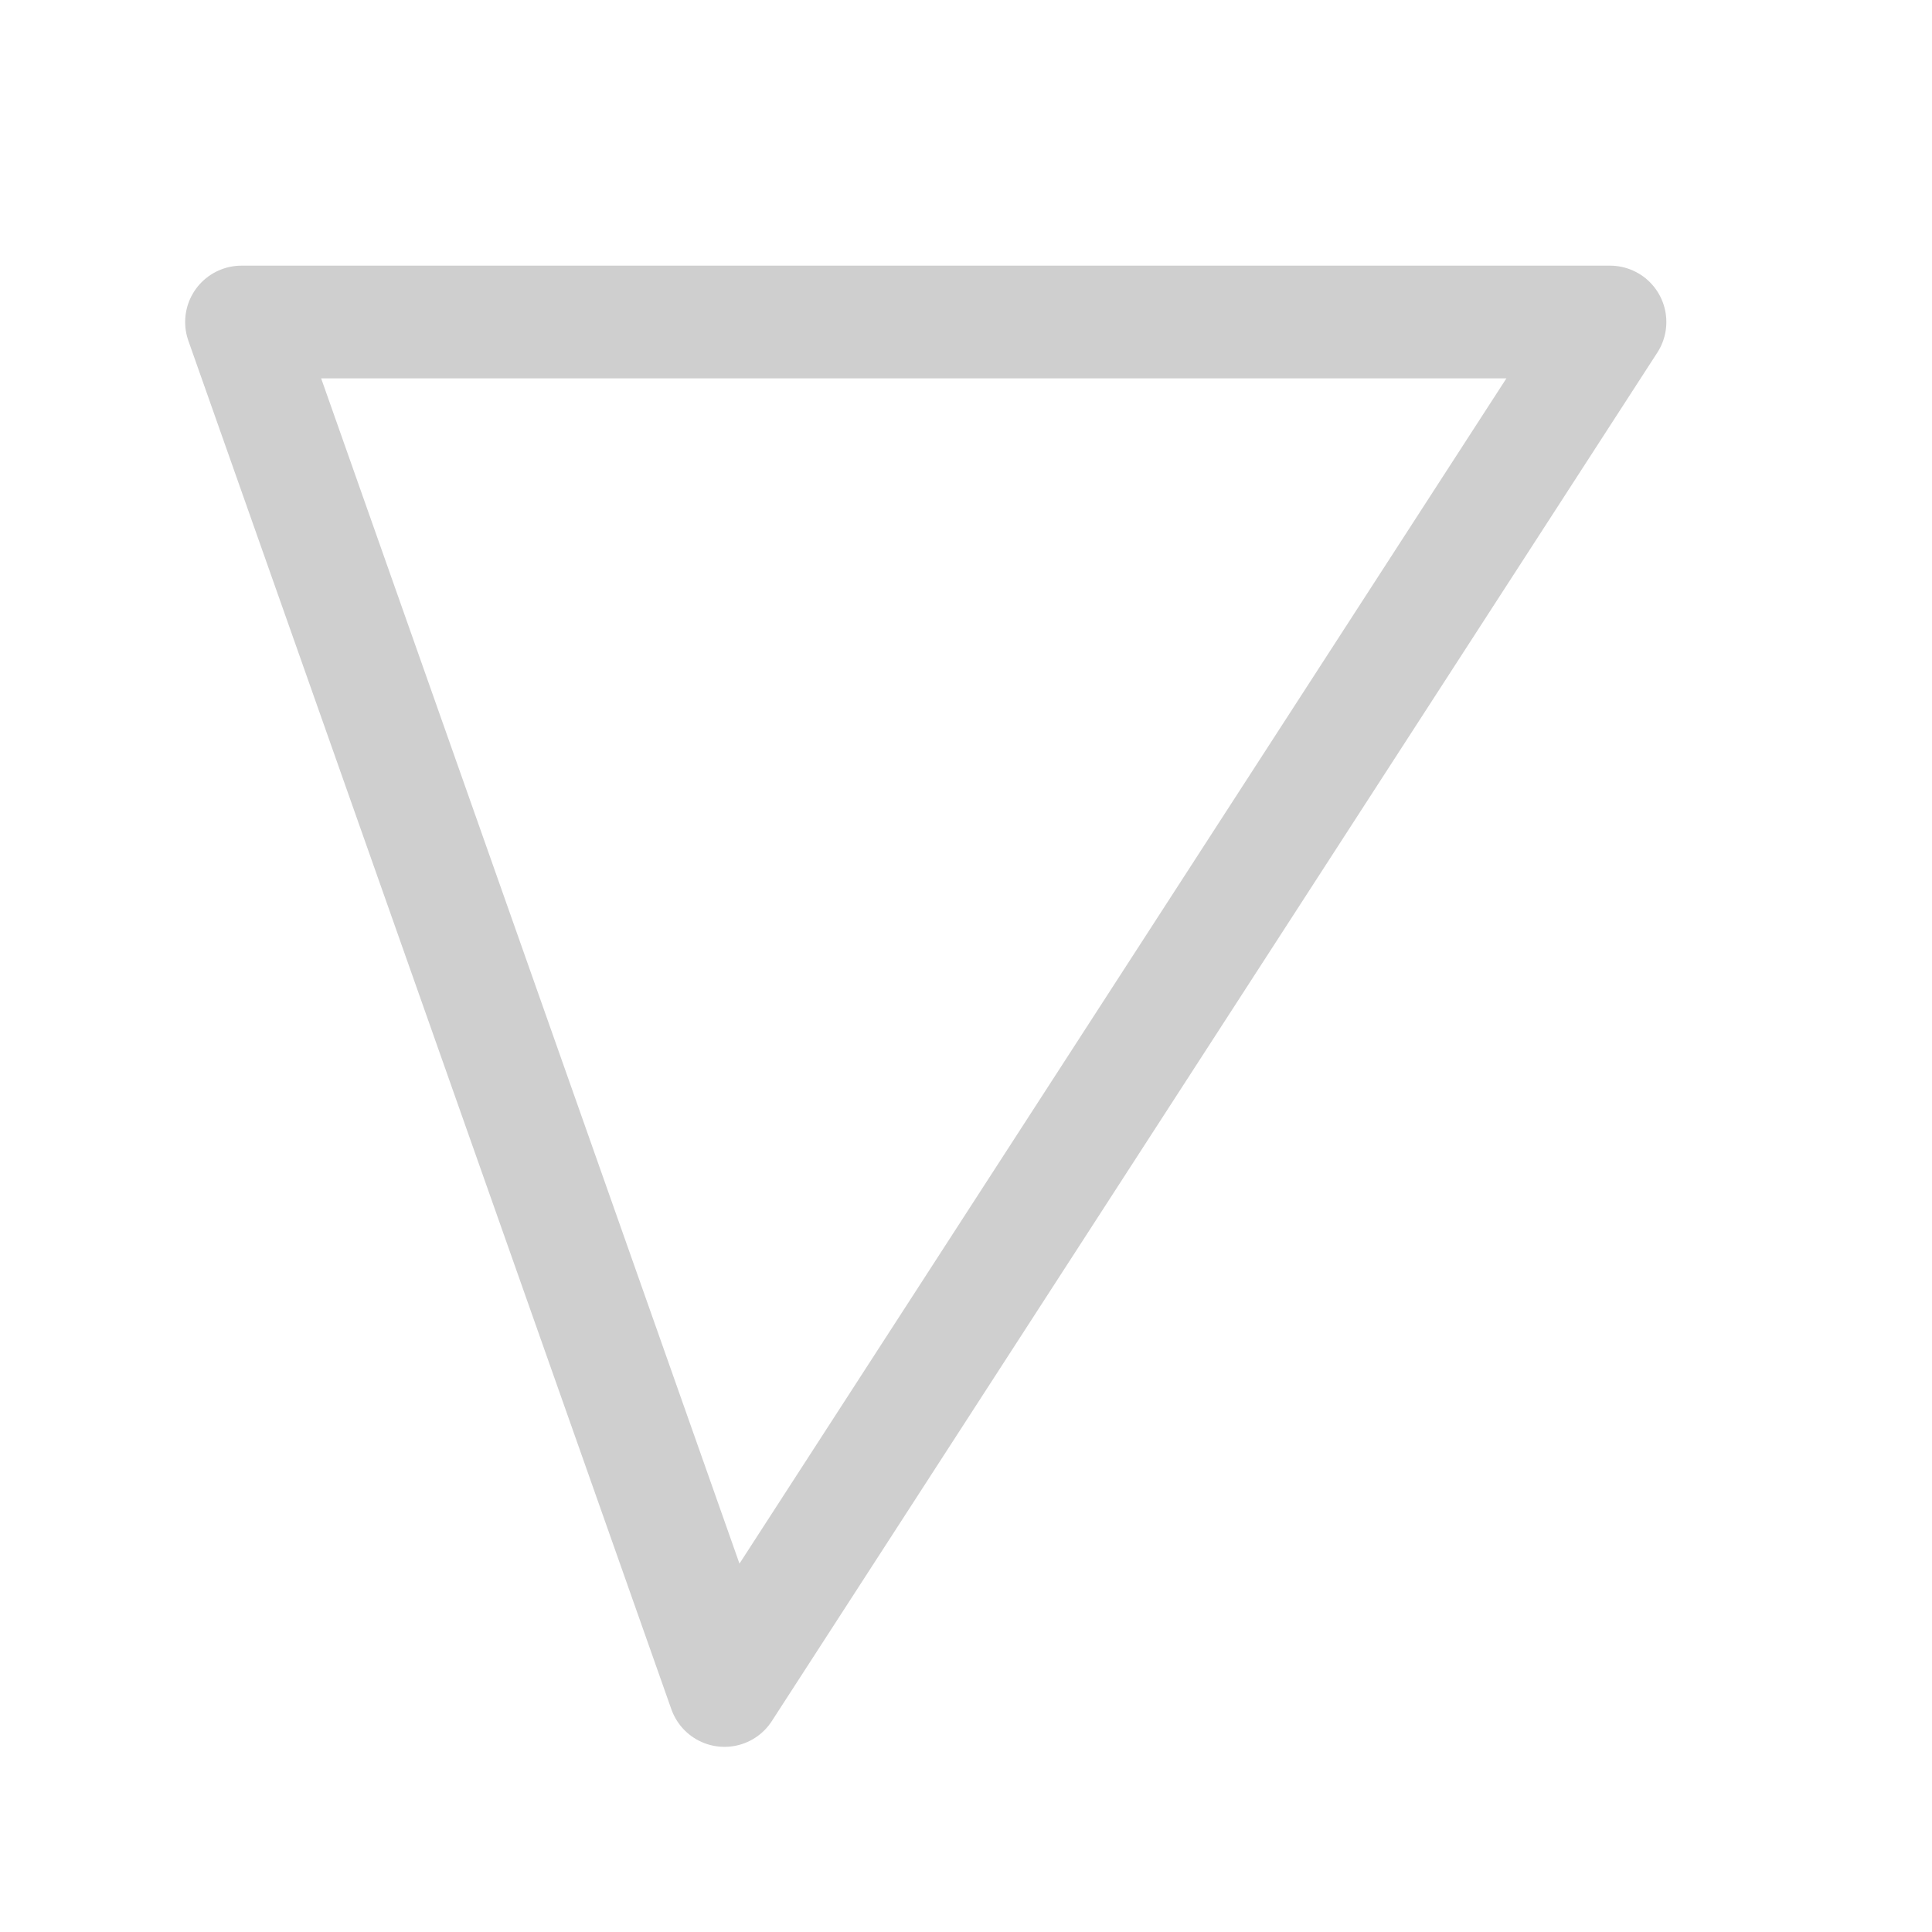
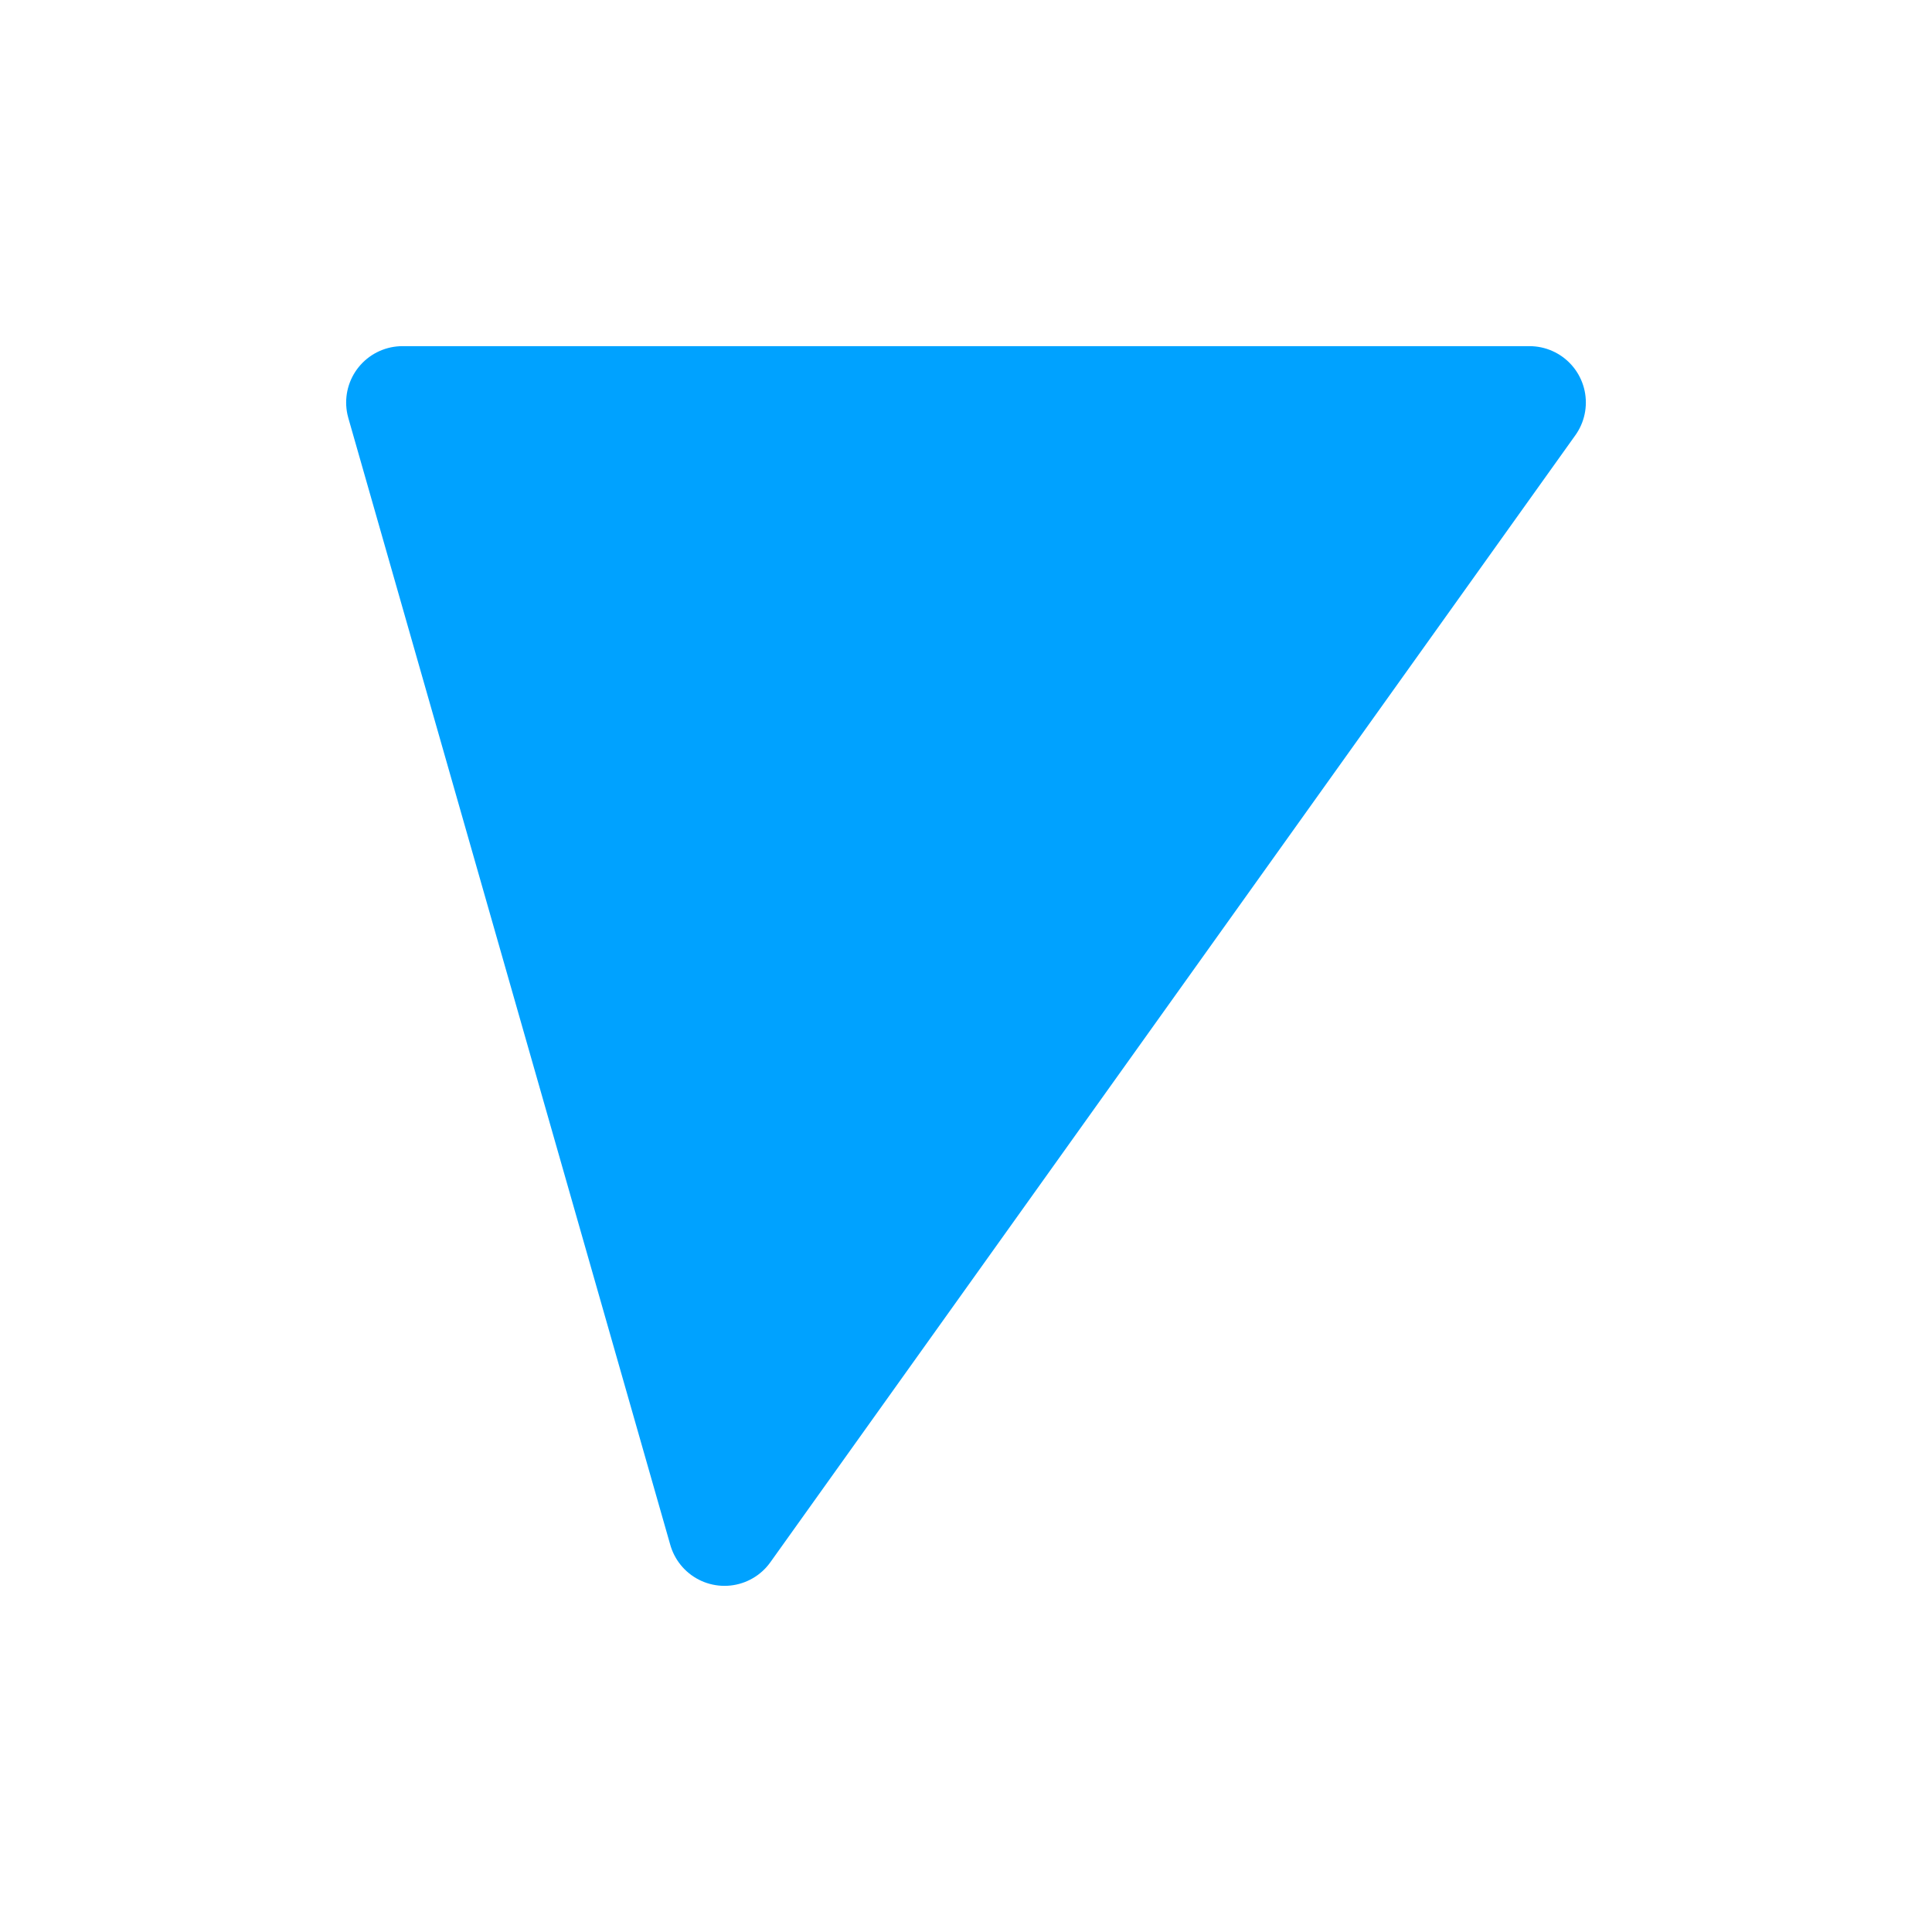
<svg xmlns="http://www.w3.org/2000/svg" width="24" height="24" viewBox="0 0 24 24">
-   <g fill="none" stroke="#cfcfcf" stroke-width="1.4" stroke-linejoin="round">
-     <path d="M3 4 L20 4 L9 21 Z" />
-   </g>
+   <path d="M5 5 L19 5 L9 19 Z" fill="#00a2ff" stroke="#00a2ff" stroke-width="1.4" stroke-linejoin="round" />
</svg>
